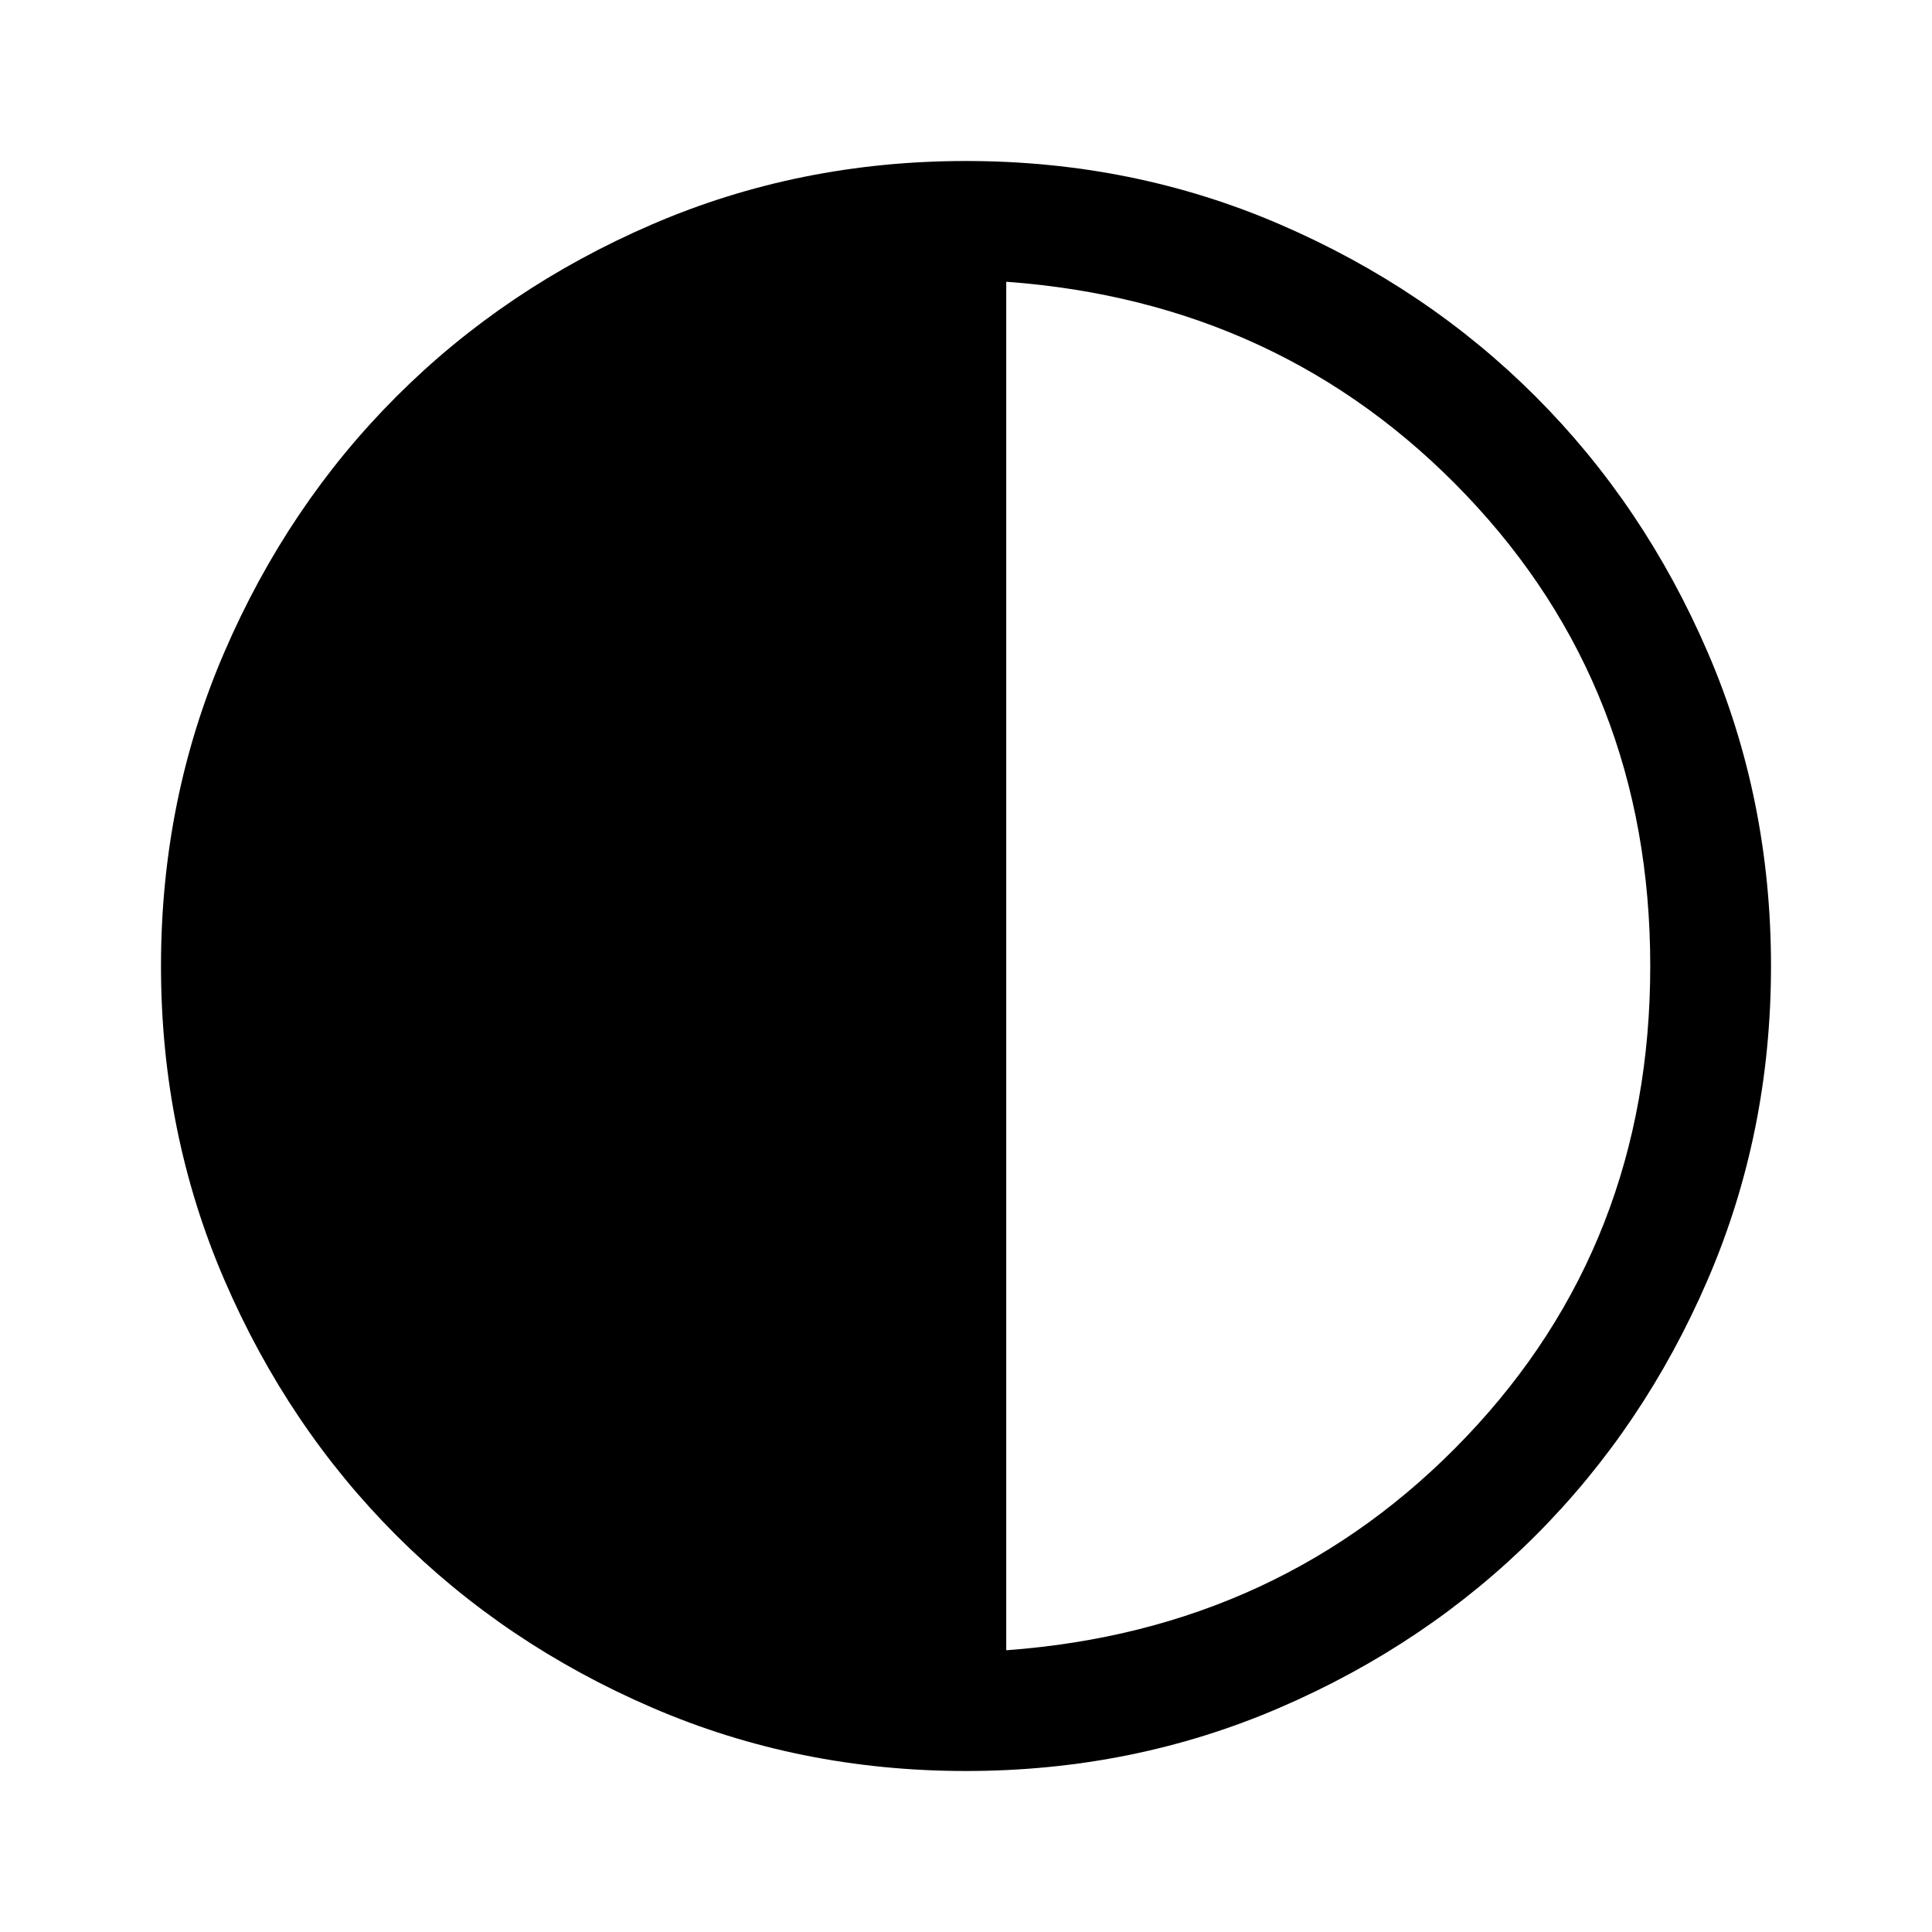
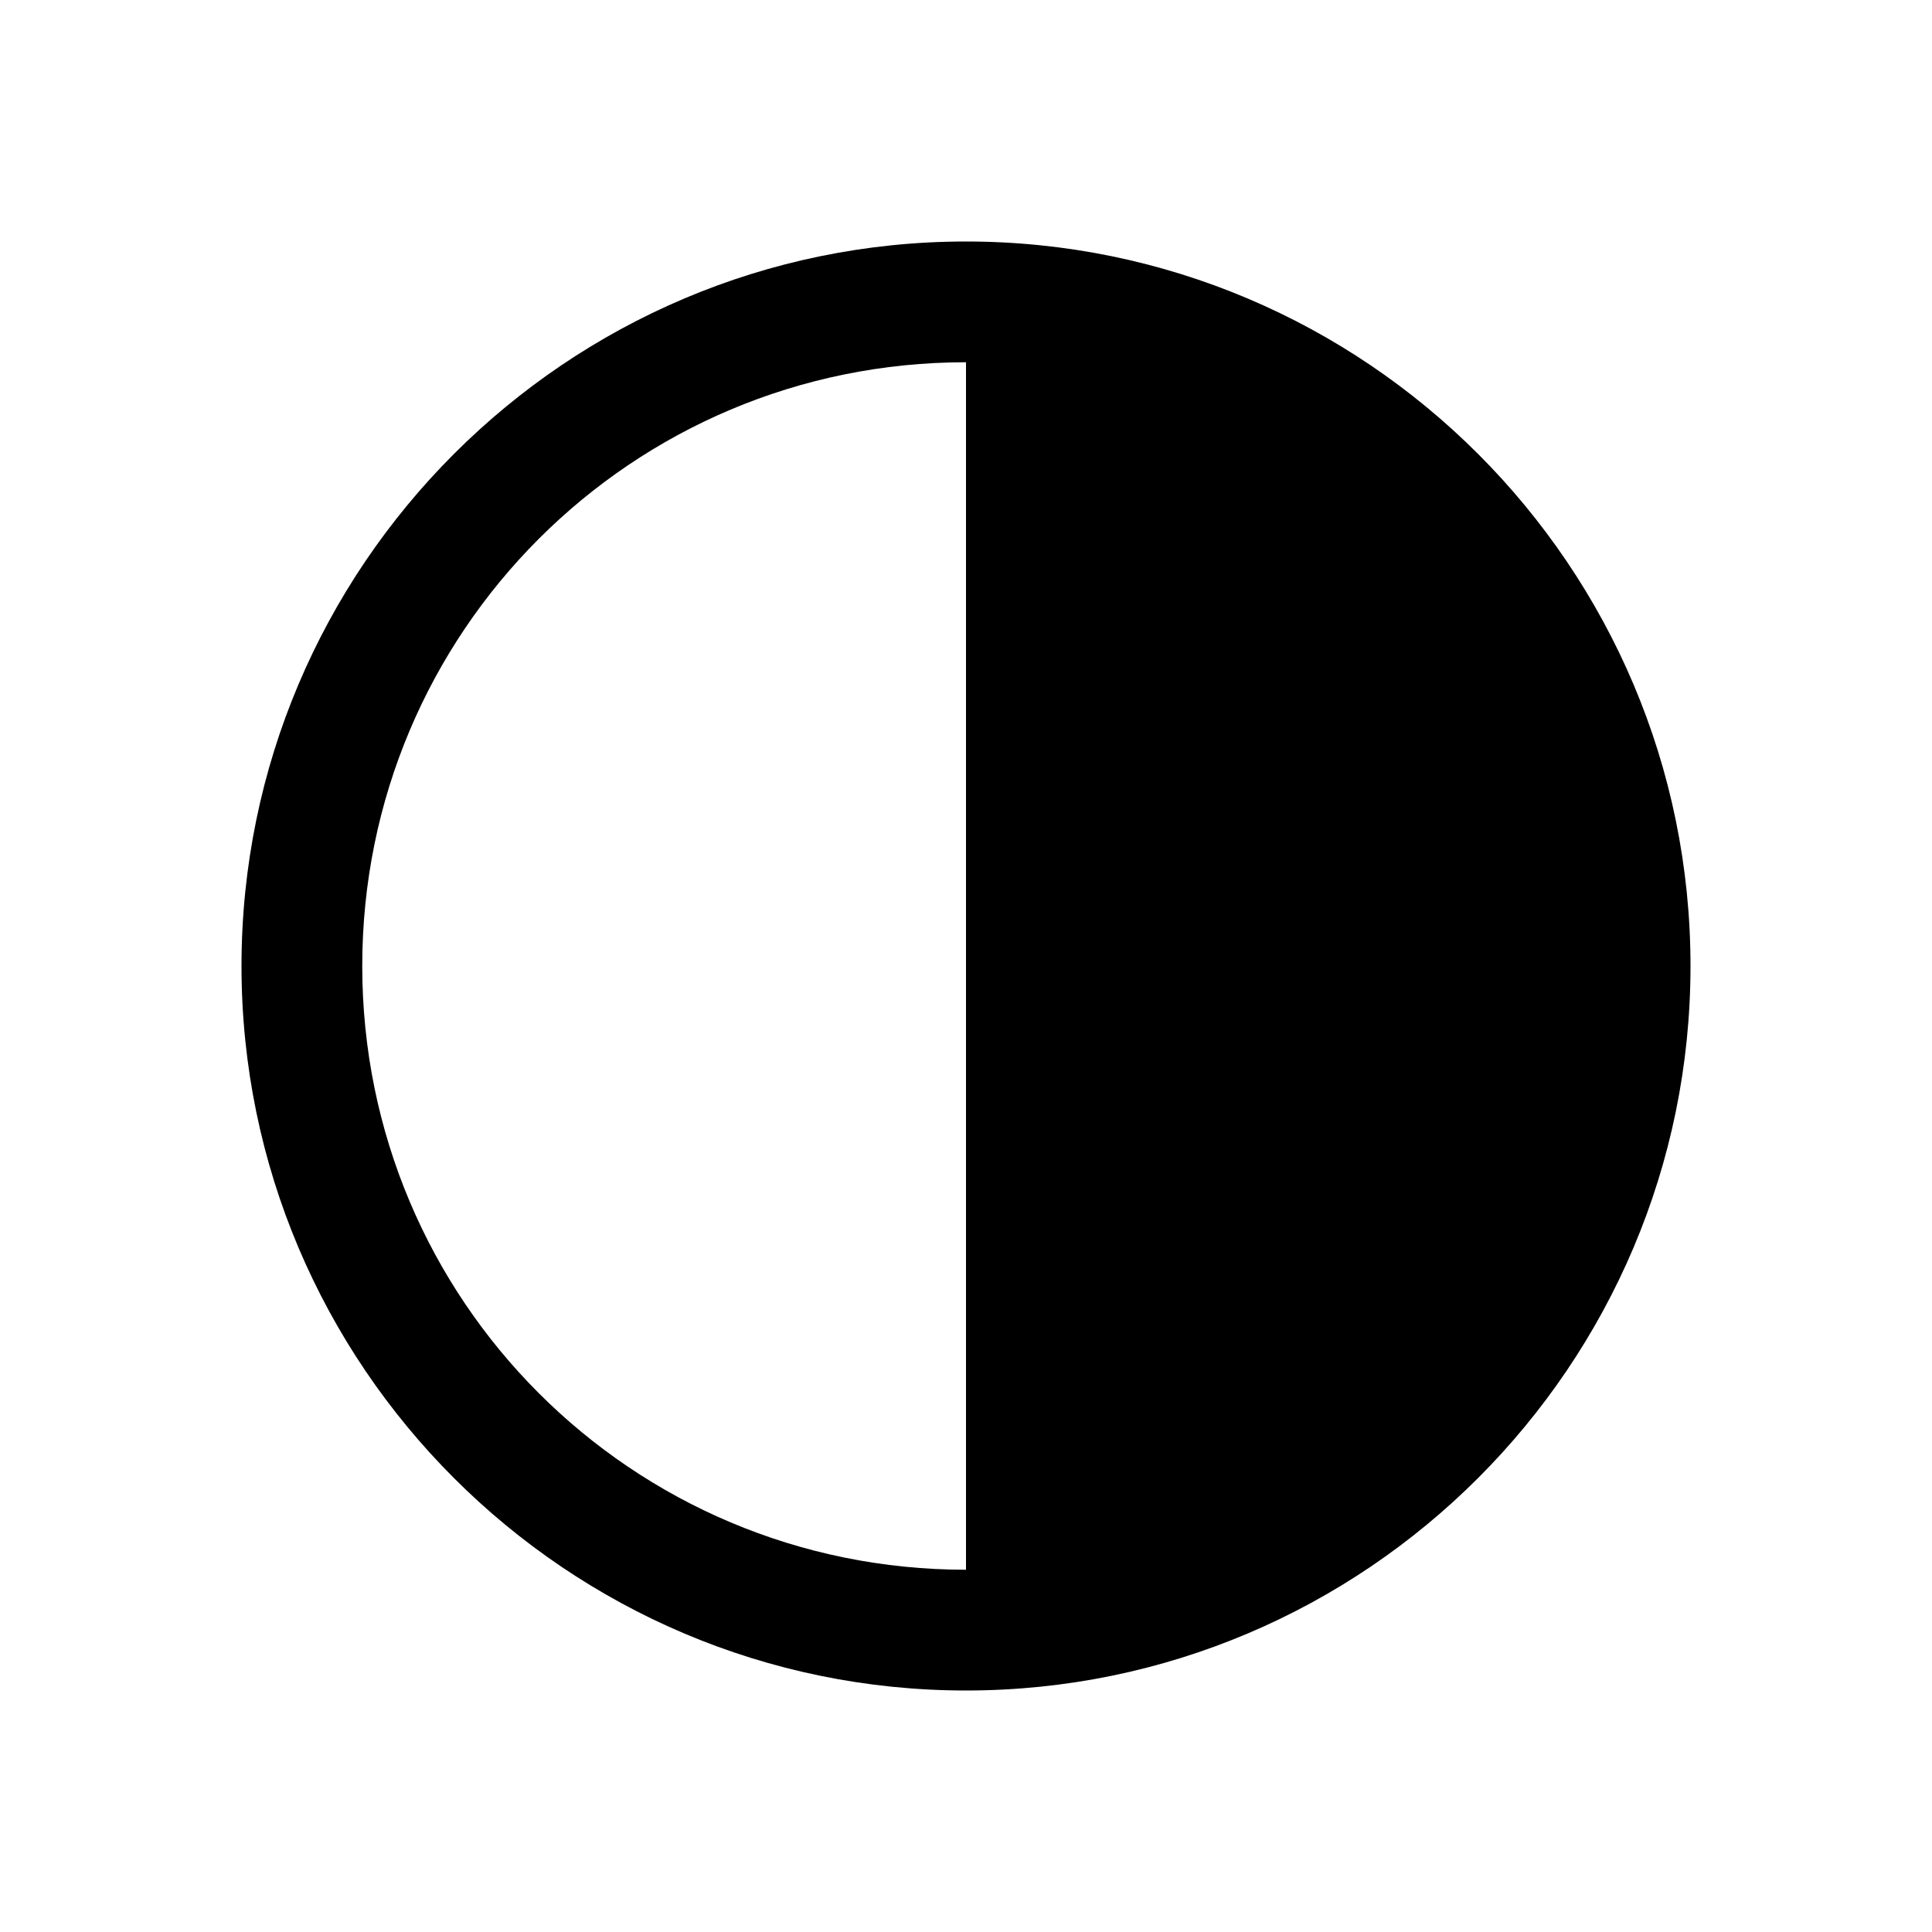
- <svg xmlns="http://www.w3.org/2000/svg" height="48" width="48">
-   <path d="M24 44q-4.15 0-7.8-1.575-3.65-1.575-6.35-4.275-2.7-2.7-4.275-6.35Q4 28.15 4 24t1.575-7.8Q7.15 12.55 9.85 9.85q2.7-2.7 6.35-4.275Q19.85 4 24 4t7.8 1.575q3.65 1.575 6.35 4.275 2.7 2.7 4.275 6.35Q44 19.85 44 24t-1.575 7.8q-1.575 3.65-4.275 6.35-2.7 2.7-6.35 4.275Q28.15 44 24 44Zm1-3q6.85-.5 11.425-5.3Q41 30.9 41 24q0-6.9-4.575-11.7Q31.85 7.5 25 7Z" />
+ <svg xmlns="http://www.w3.org/2000/svg" viewBox="0 0 32 32">
+   <path d="M 16 4 C 9.383 4 4 9.383 4 16 C 4 22.617 9.383 28 16 28 C 22.617 28 28 22.617 28 16 C 28 9.383 22.617 4 16 4 Z M 16 6 L 16 26 C 10.465 26 6 21.535 6 16 C 6 10.465 10.465 6 16 6 Z" />
</svg>
